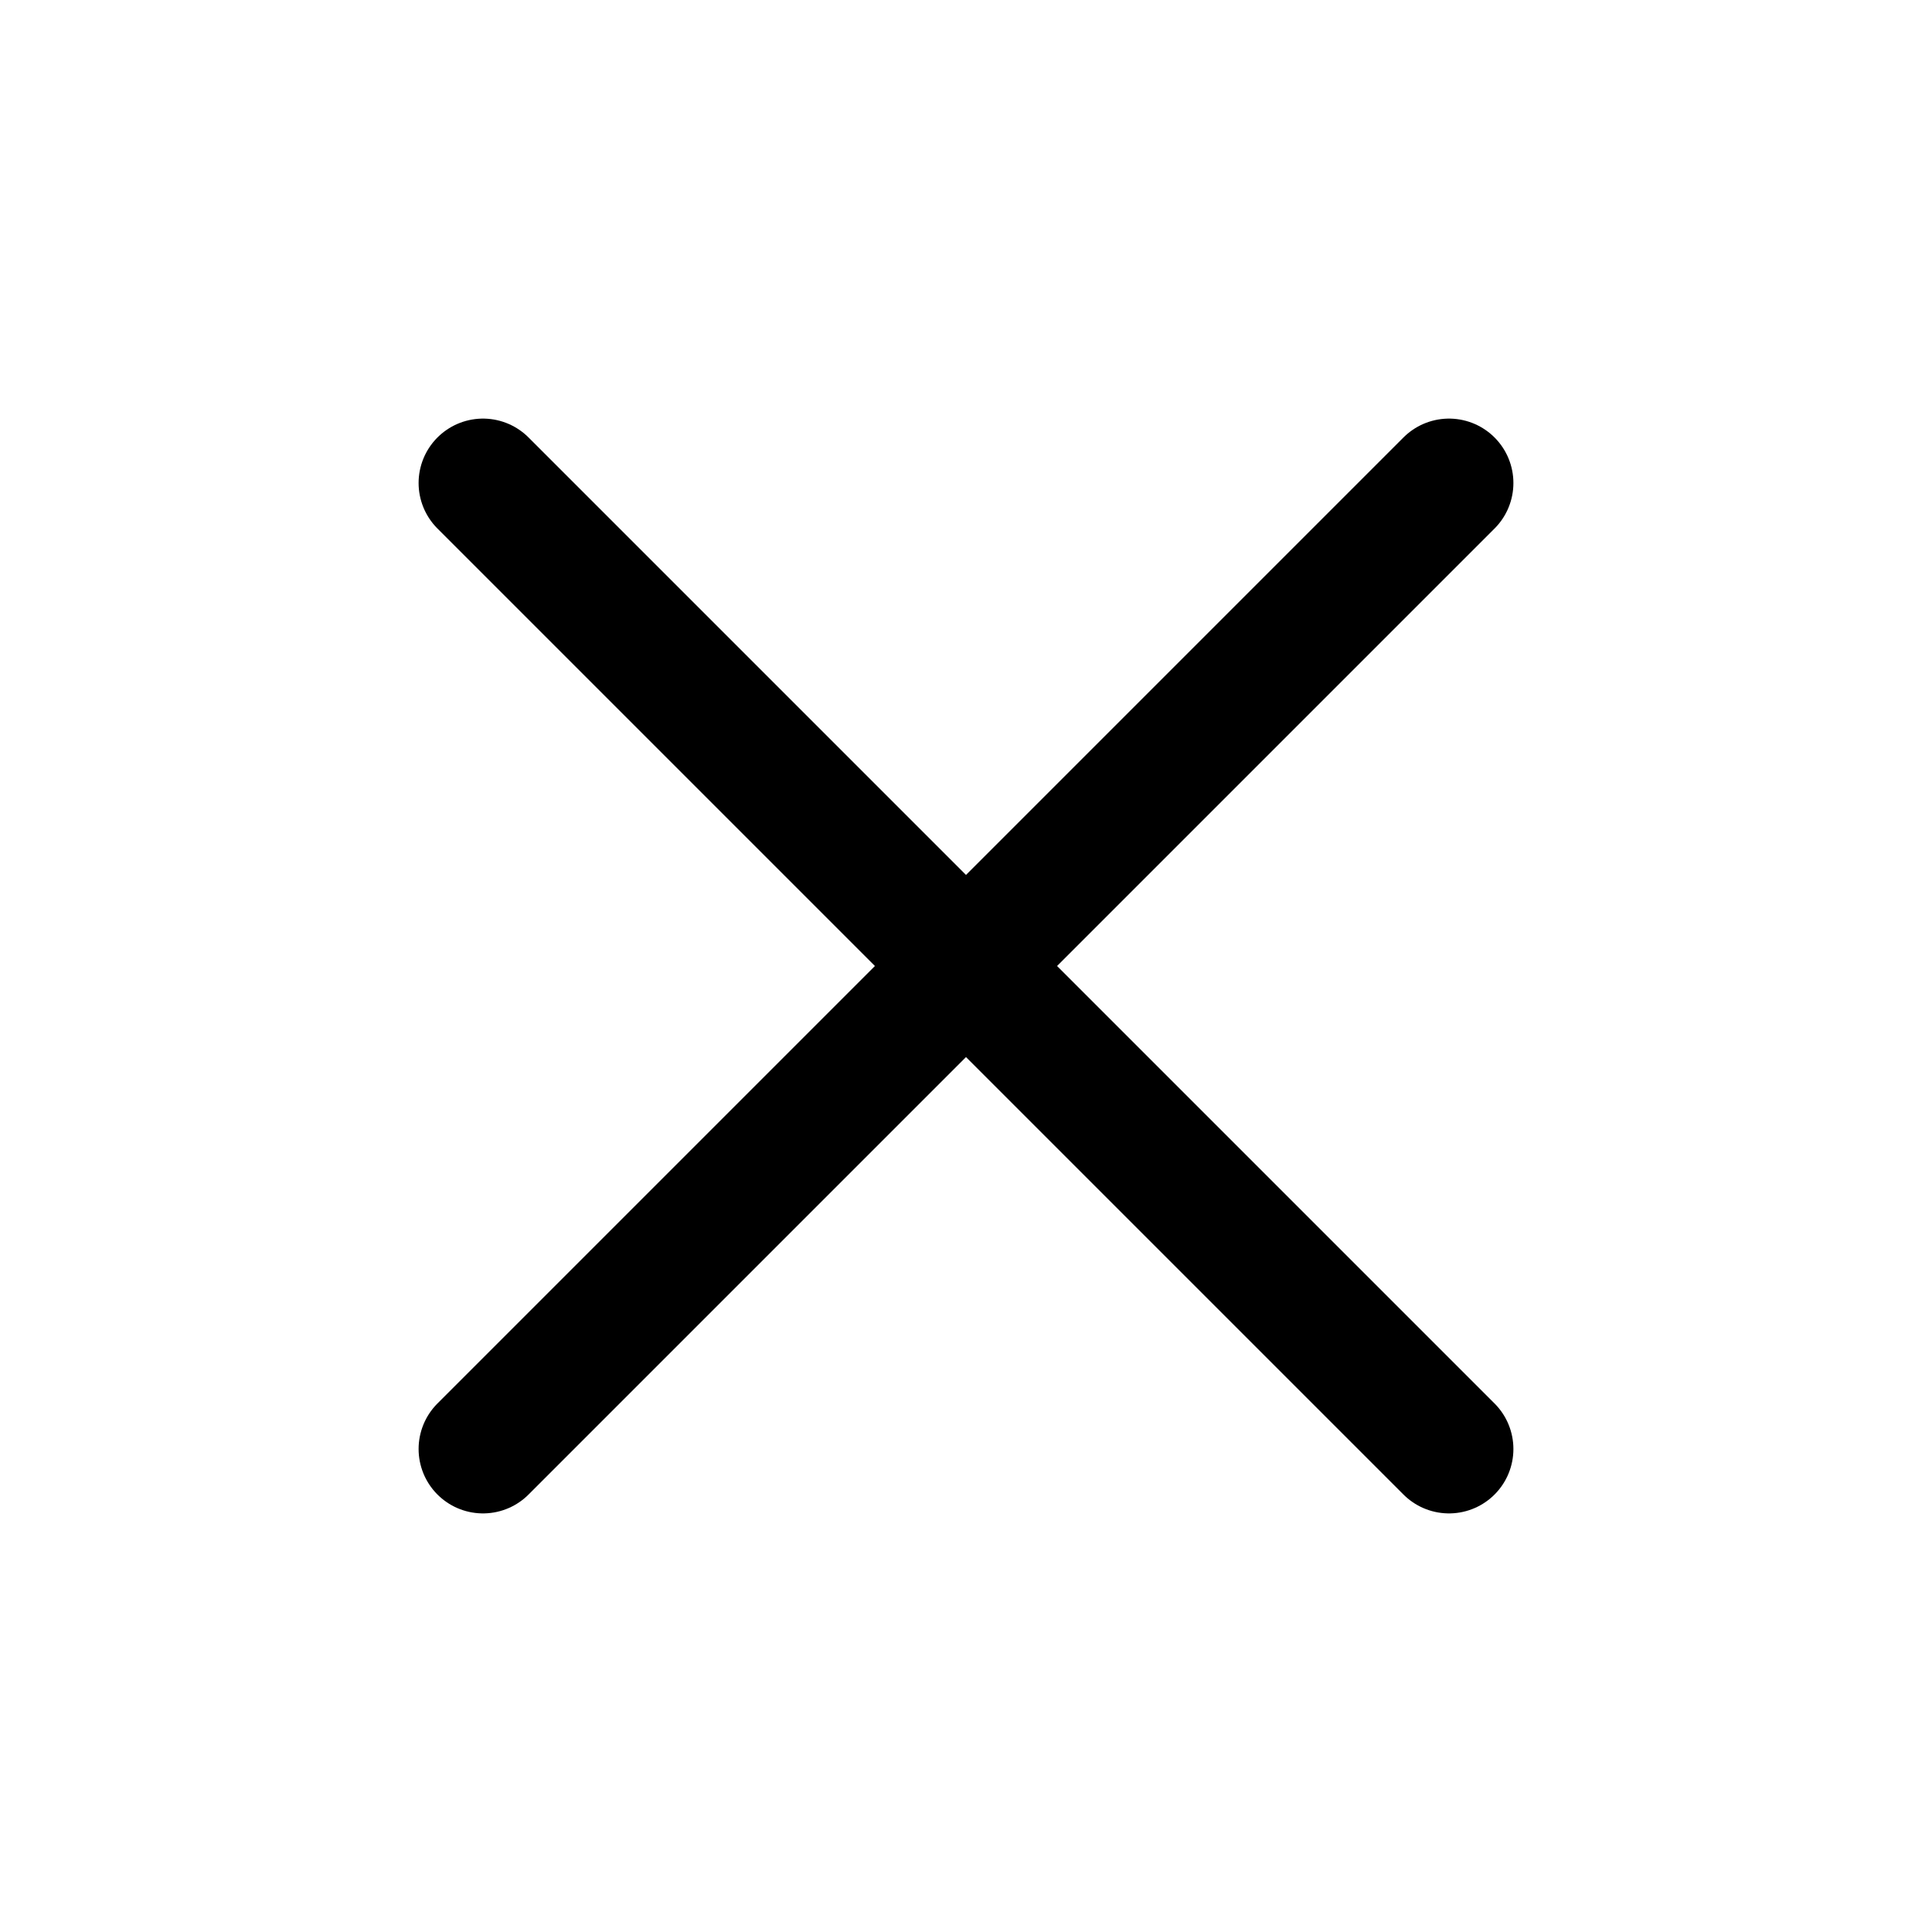
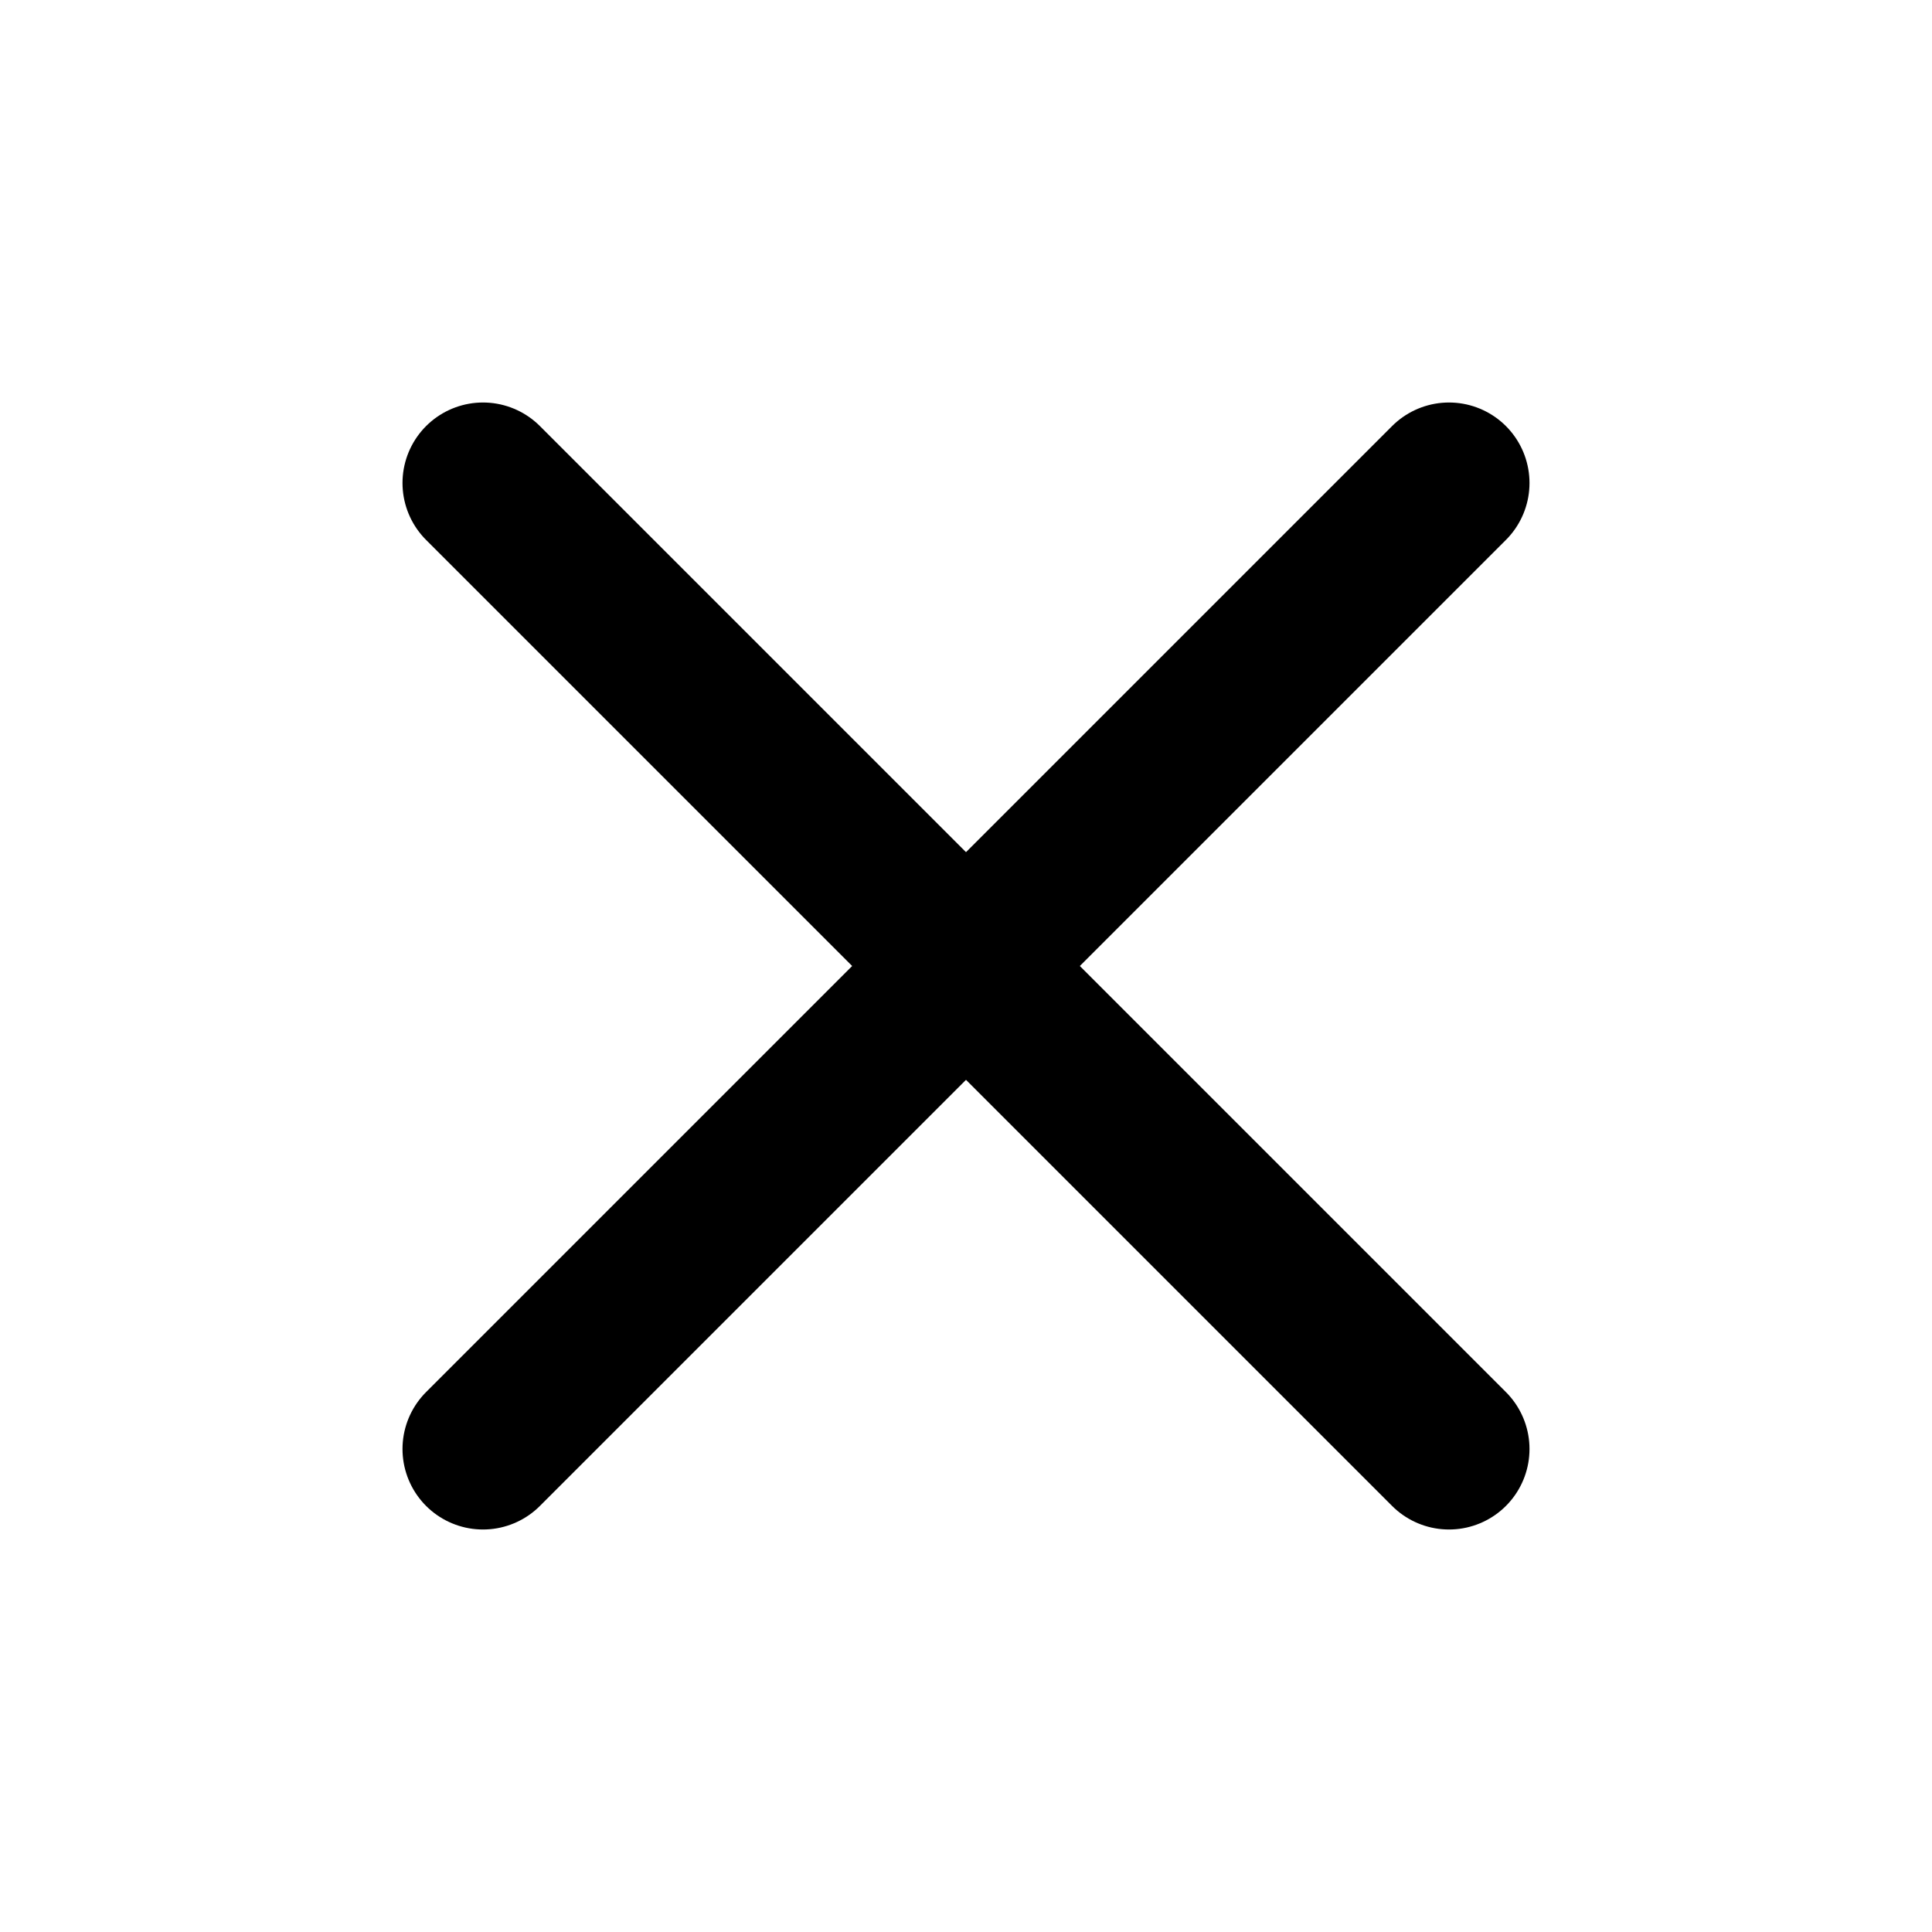
- <svg xmlns="http://www.w3.org/2000/svg" viewBox="0 0 24 24" fill="none" stroke="currentColor" stroke-width="1.6" stroke-linecap="round" stroke-linejoin="round">
-   <path d="m6 6 12 12M6 18 18 6" />
+ <svg xmlns="http://www.w3.org/2000/svg" width="24" height="24" viewBox="0 0 24 24" fill="none" stroke="currentColor" stroke-width="2" stroke-linecap="round" stroke-linejoin="round">
+   <path d="M18 6 6 18" />
+   <path d="m6 6 12 12" />
</svg>
